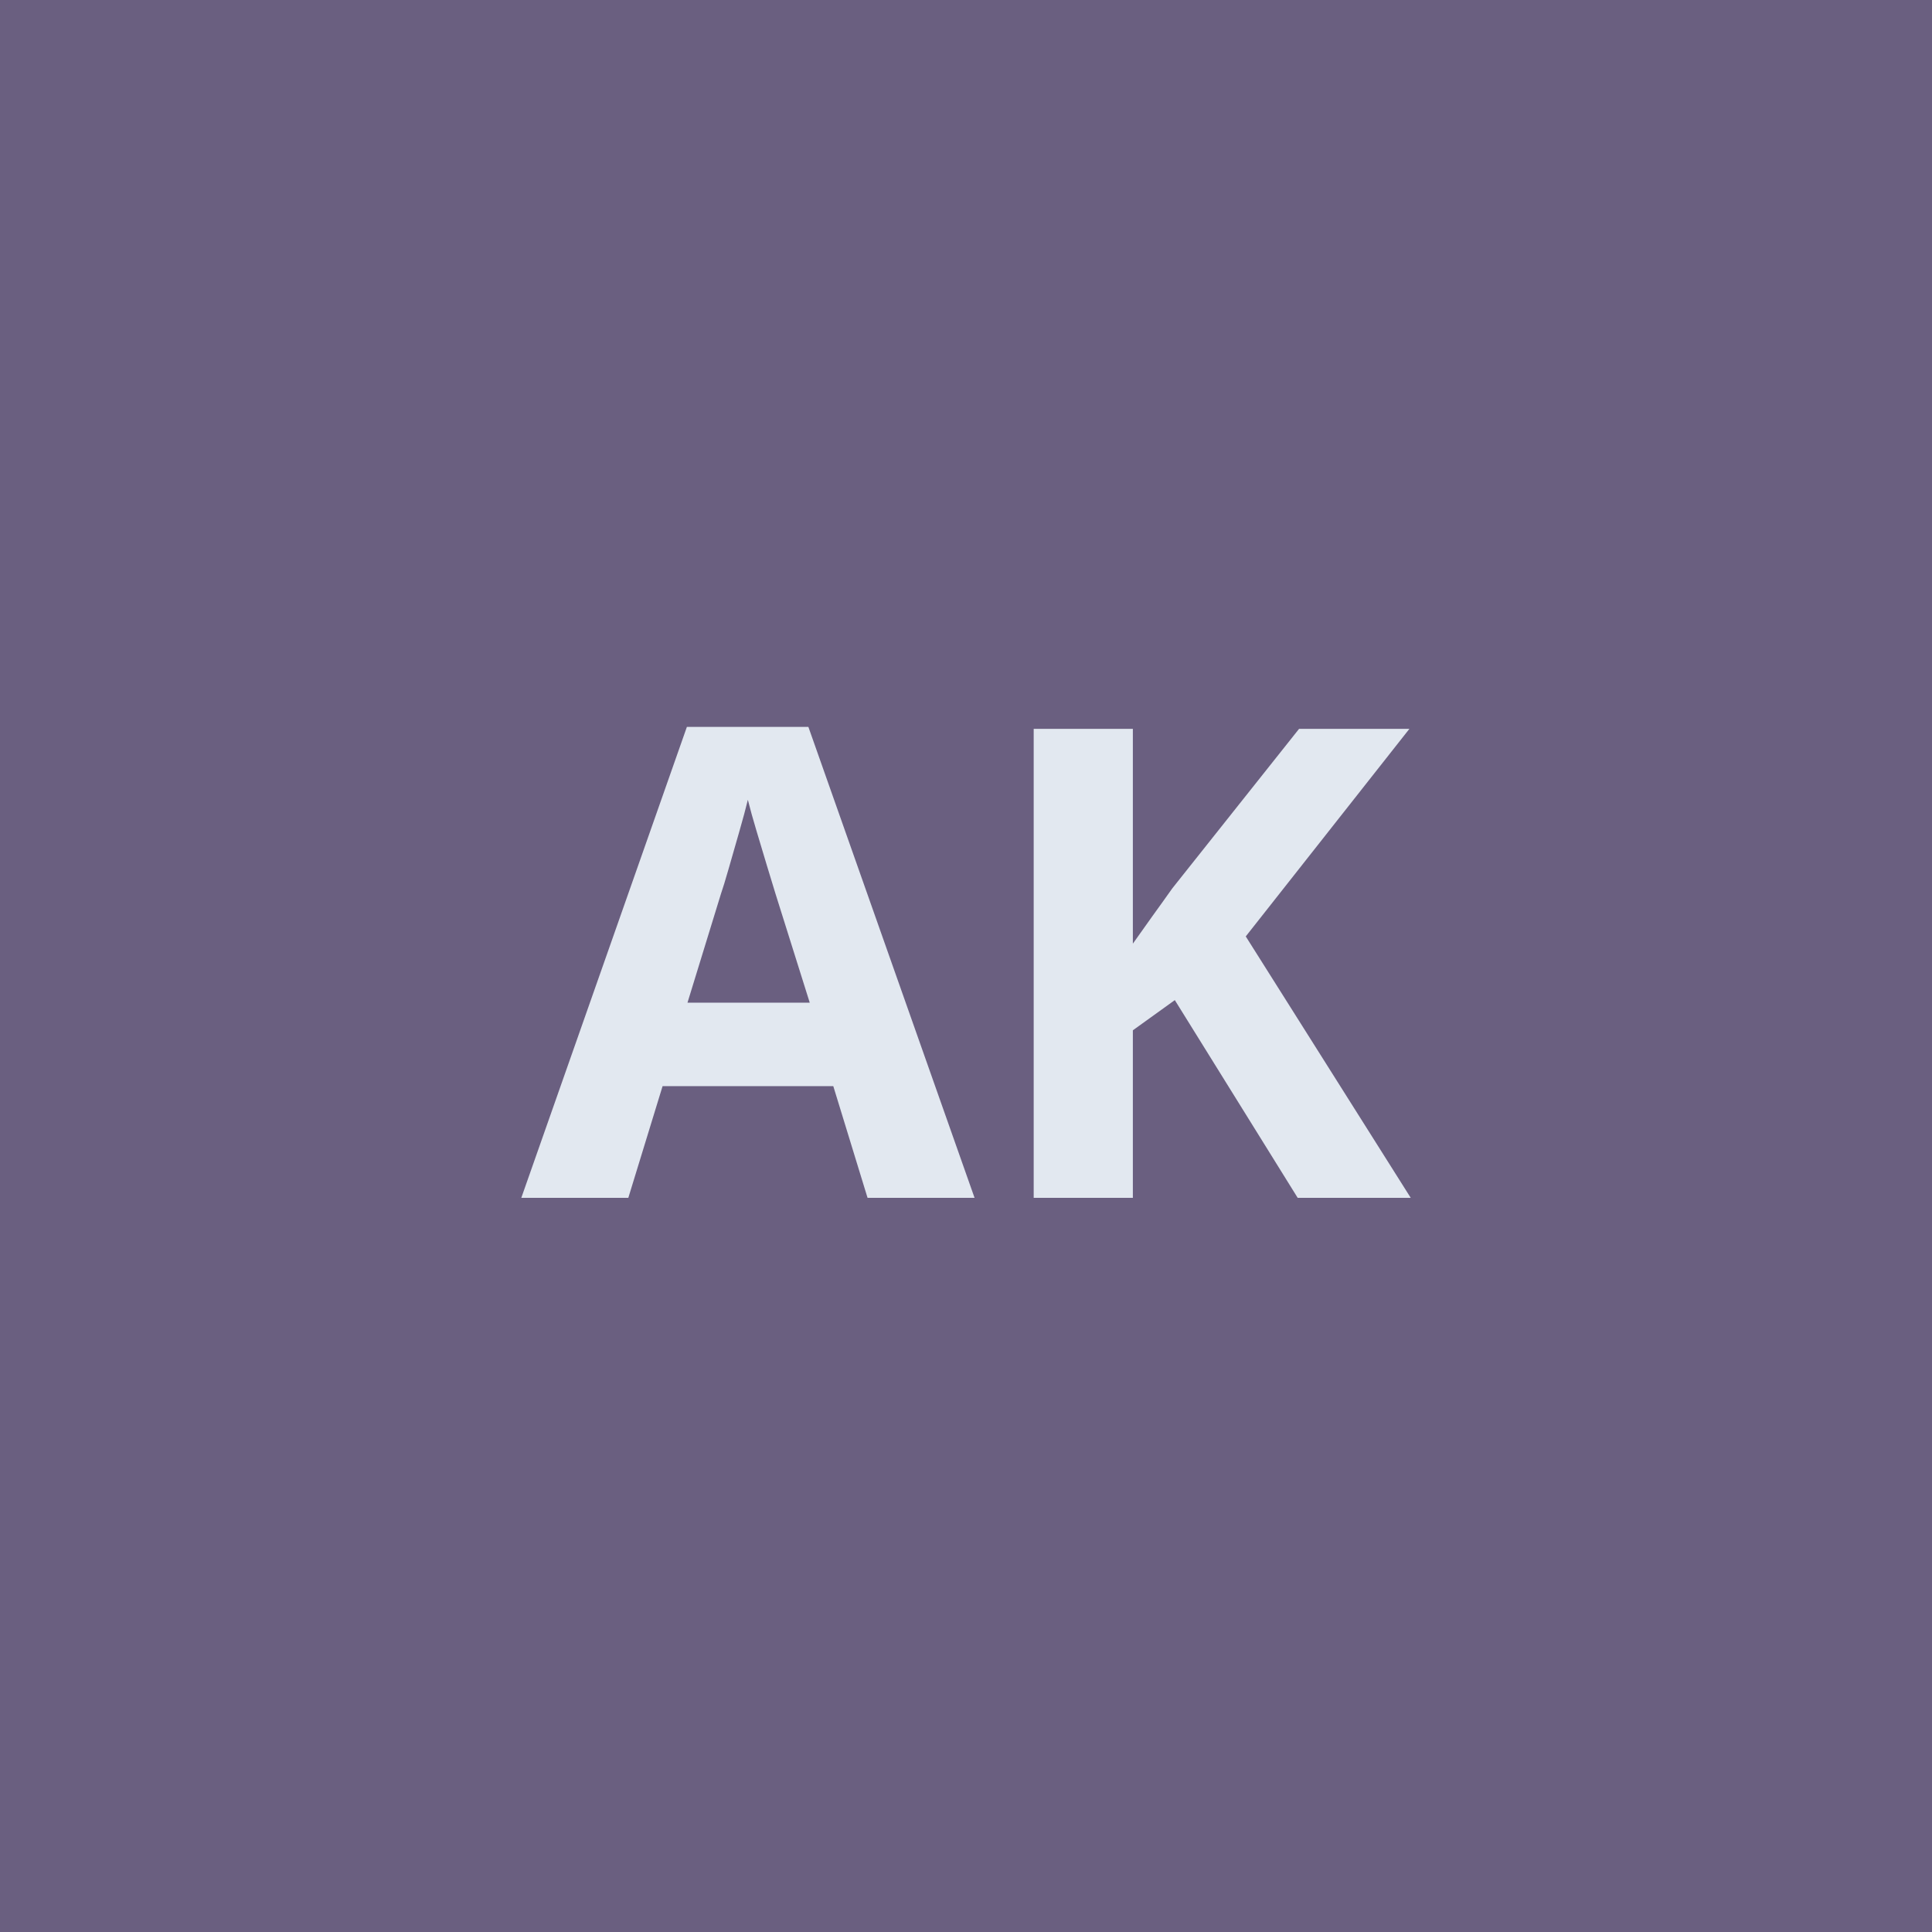
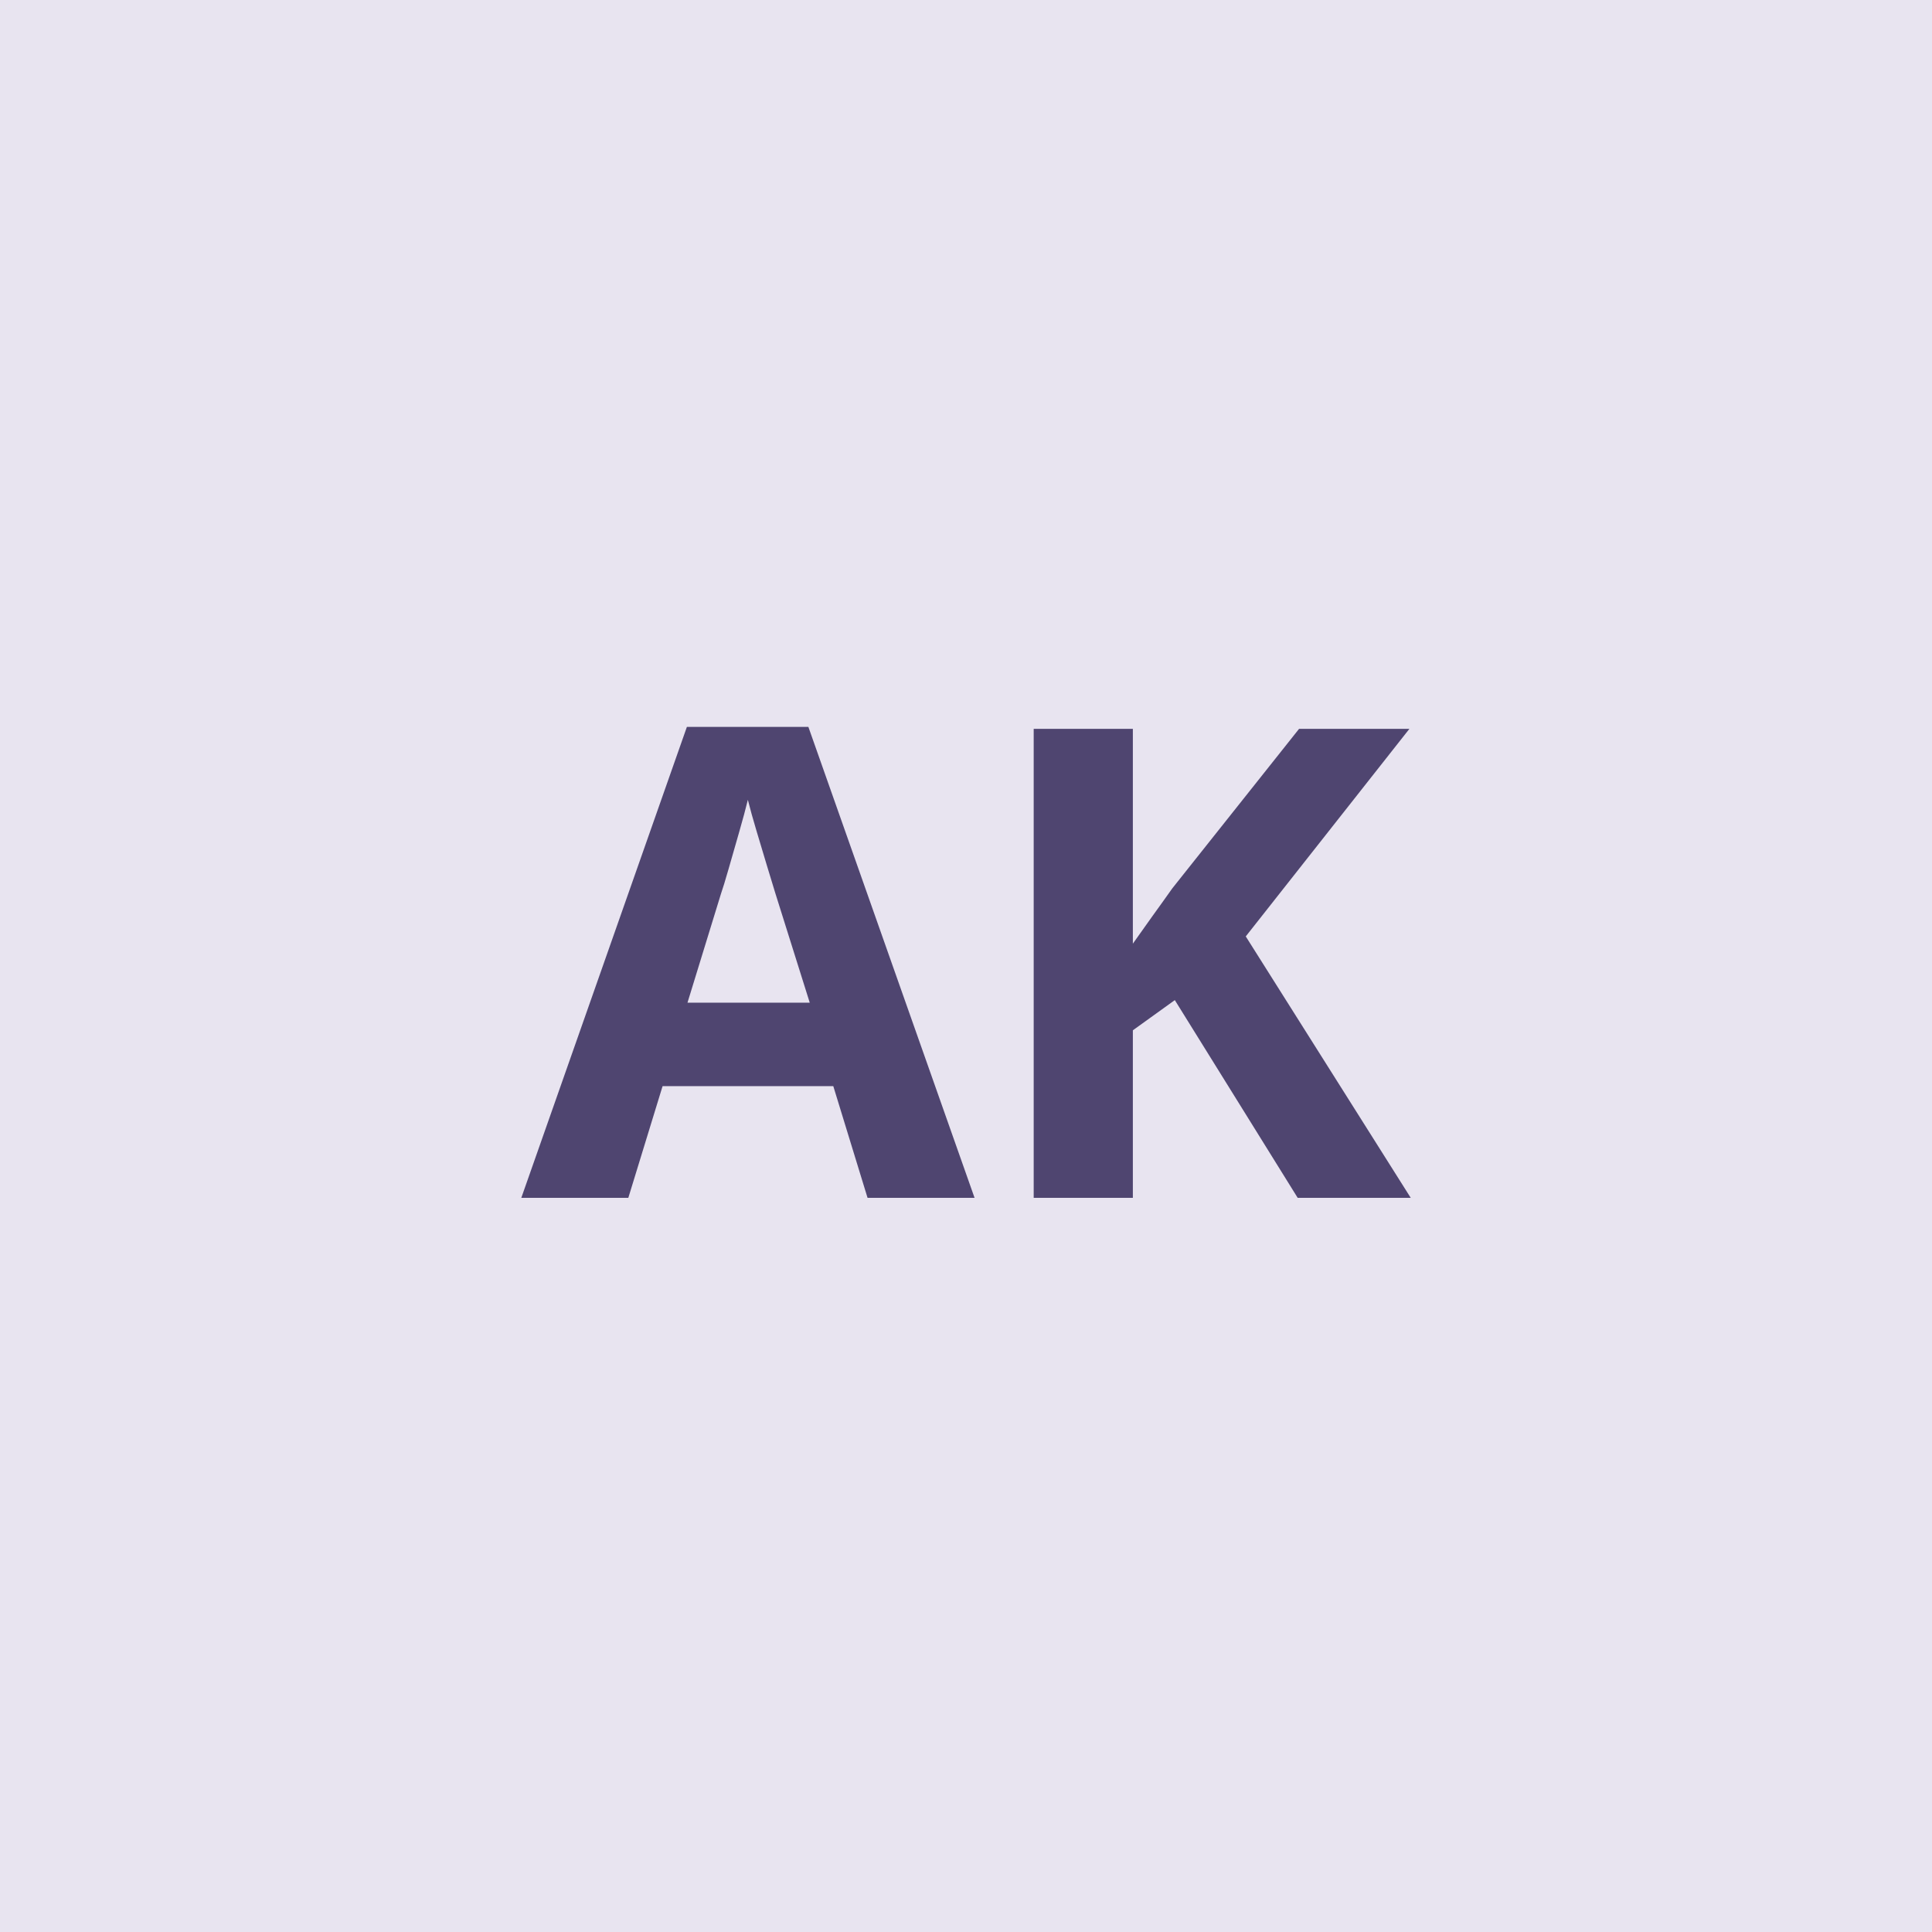
<svg xmlns="http://www.w3.org/2000/svg" viewBox="0 0 200 200" width="200" height="200" role="img" aria-label="AK">
-   <rect width="200" height="200" fill="#6a5f80" />
-   <text x="100" y="124" text-anchor="middle" font-family="ui-sans-serif,system-ui,sans-serif" font-size="68" font-weight="600" fill="#e2e8f0">AK</text>
+   <rect width="200" height="200" fill="#e8e4f0" />
+   <text x="100" y="124" text-anchor="middle" font-family="ui-sans-serif,system-ui,sans-serif" font-size="68" font-weight="600" fill="#4f4570">AK</text>
</svg>
